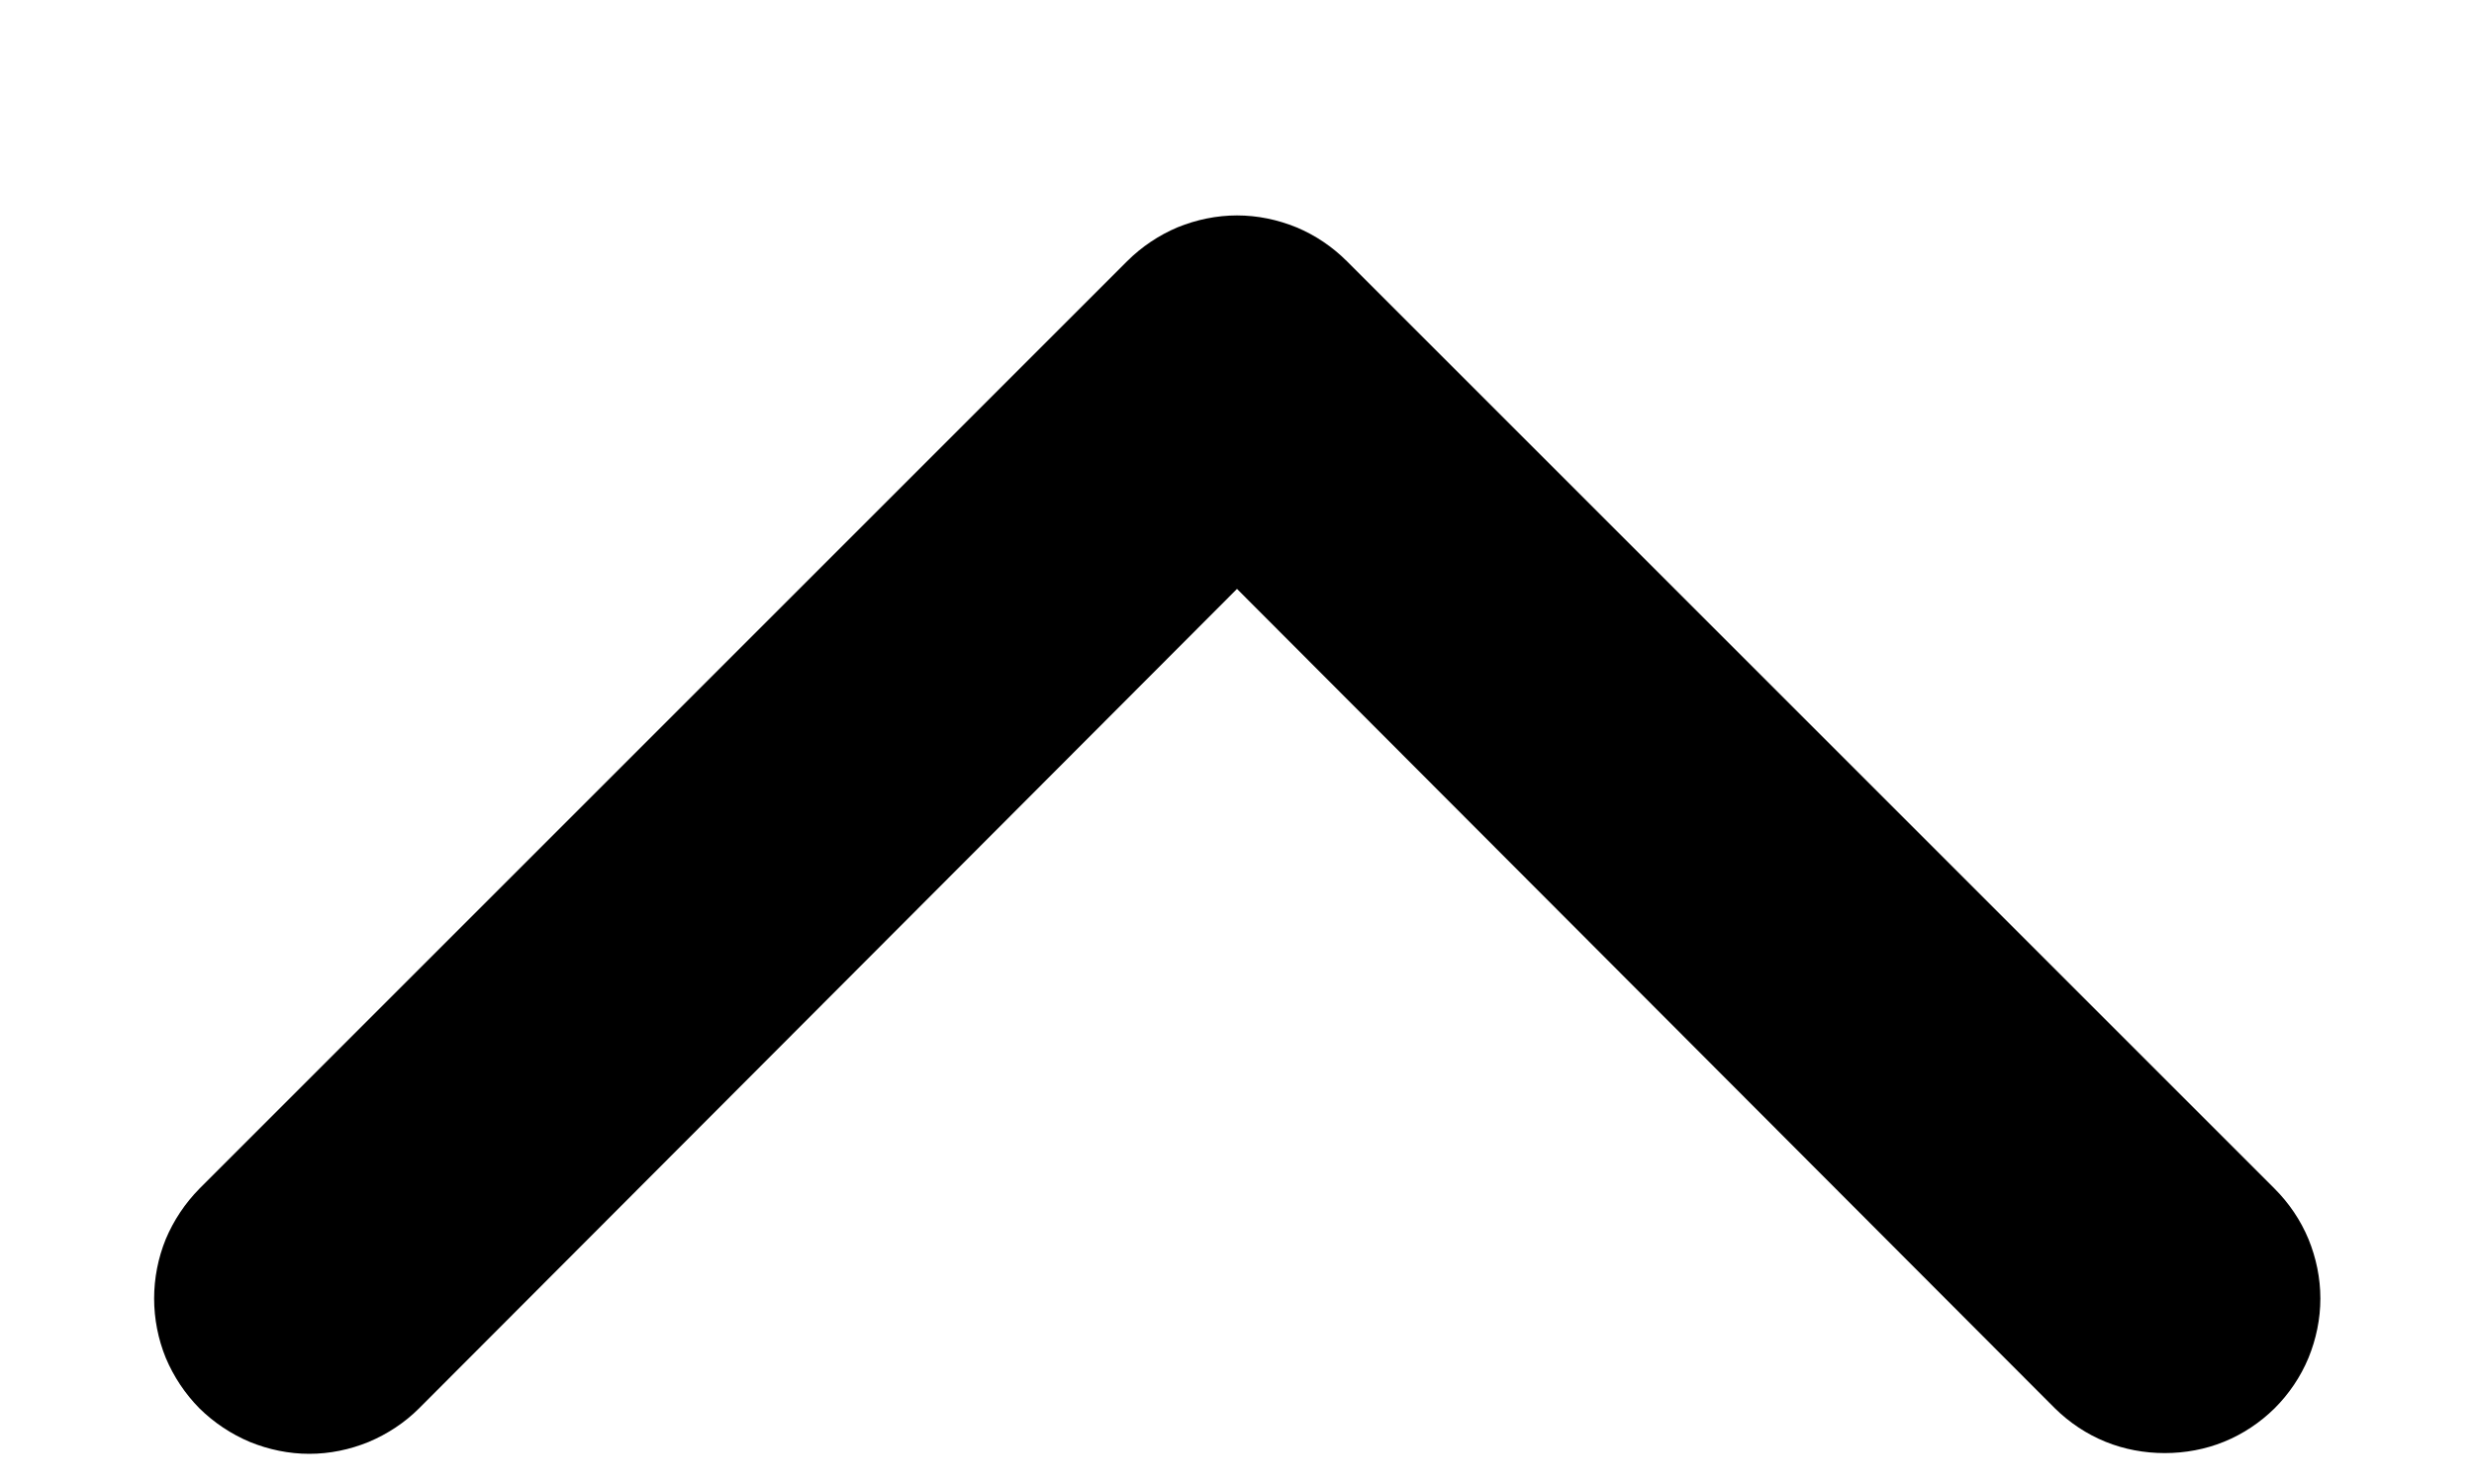
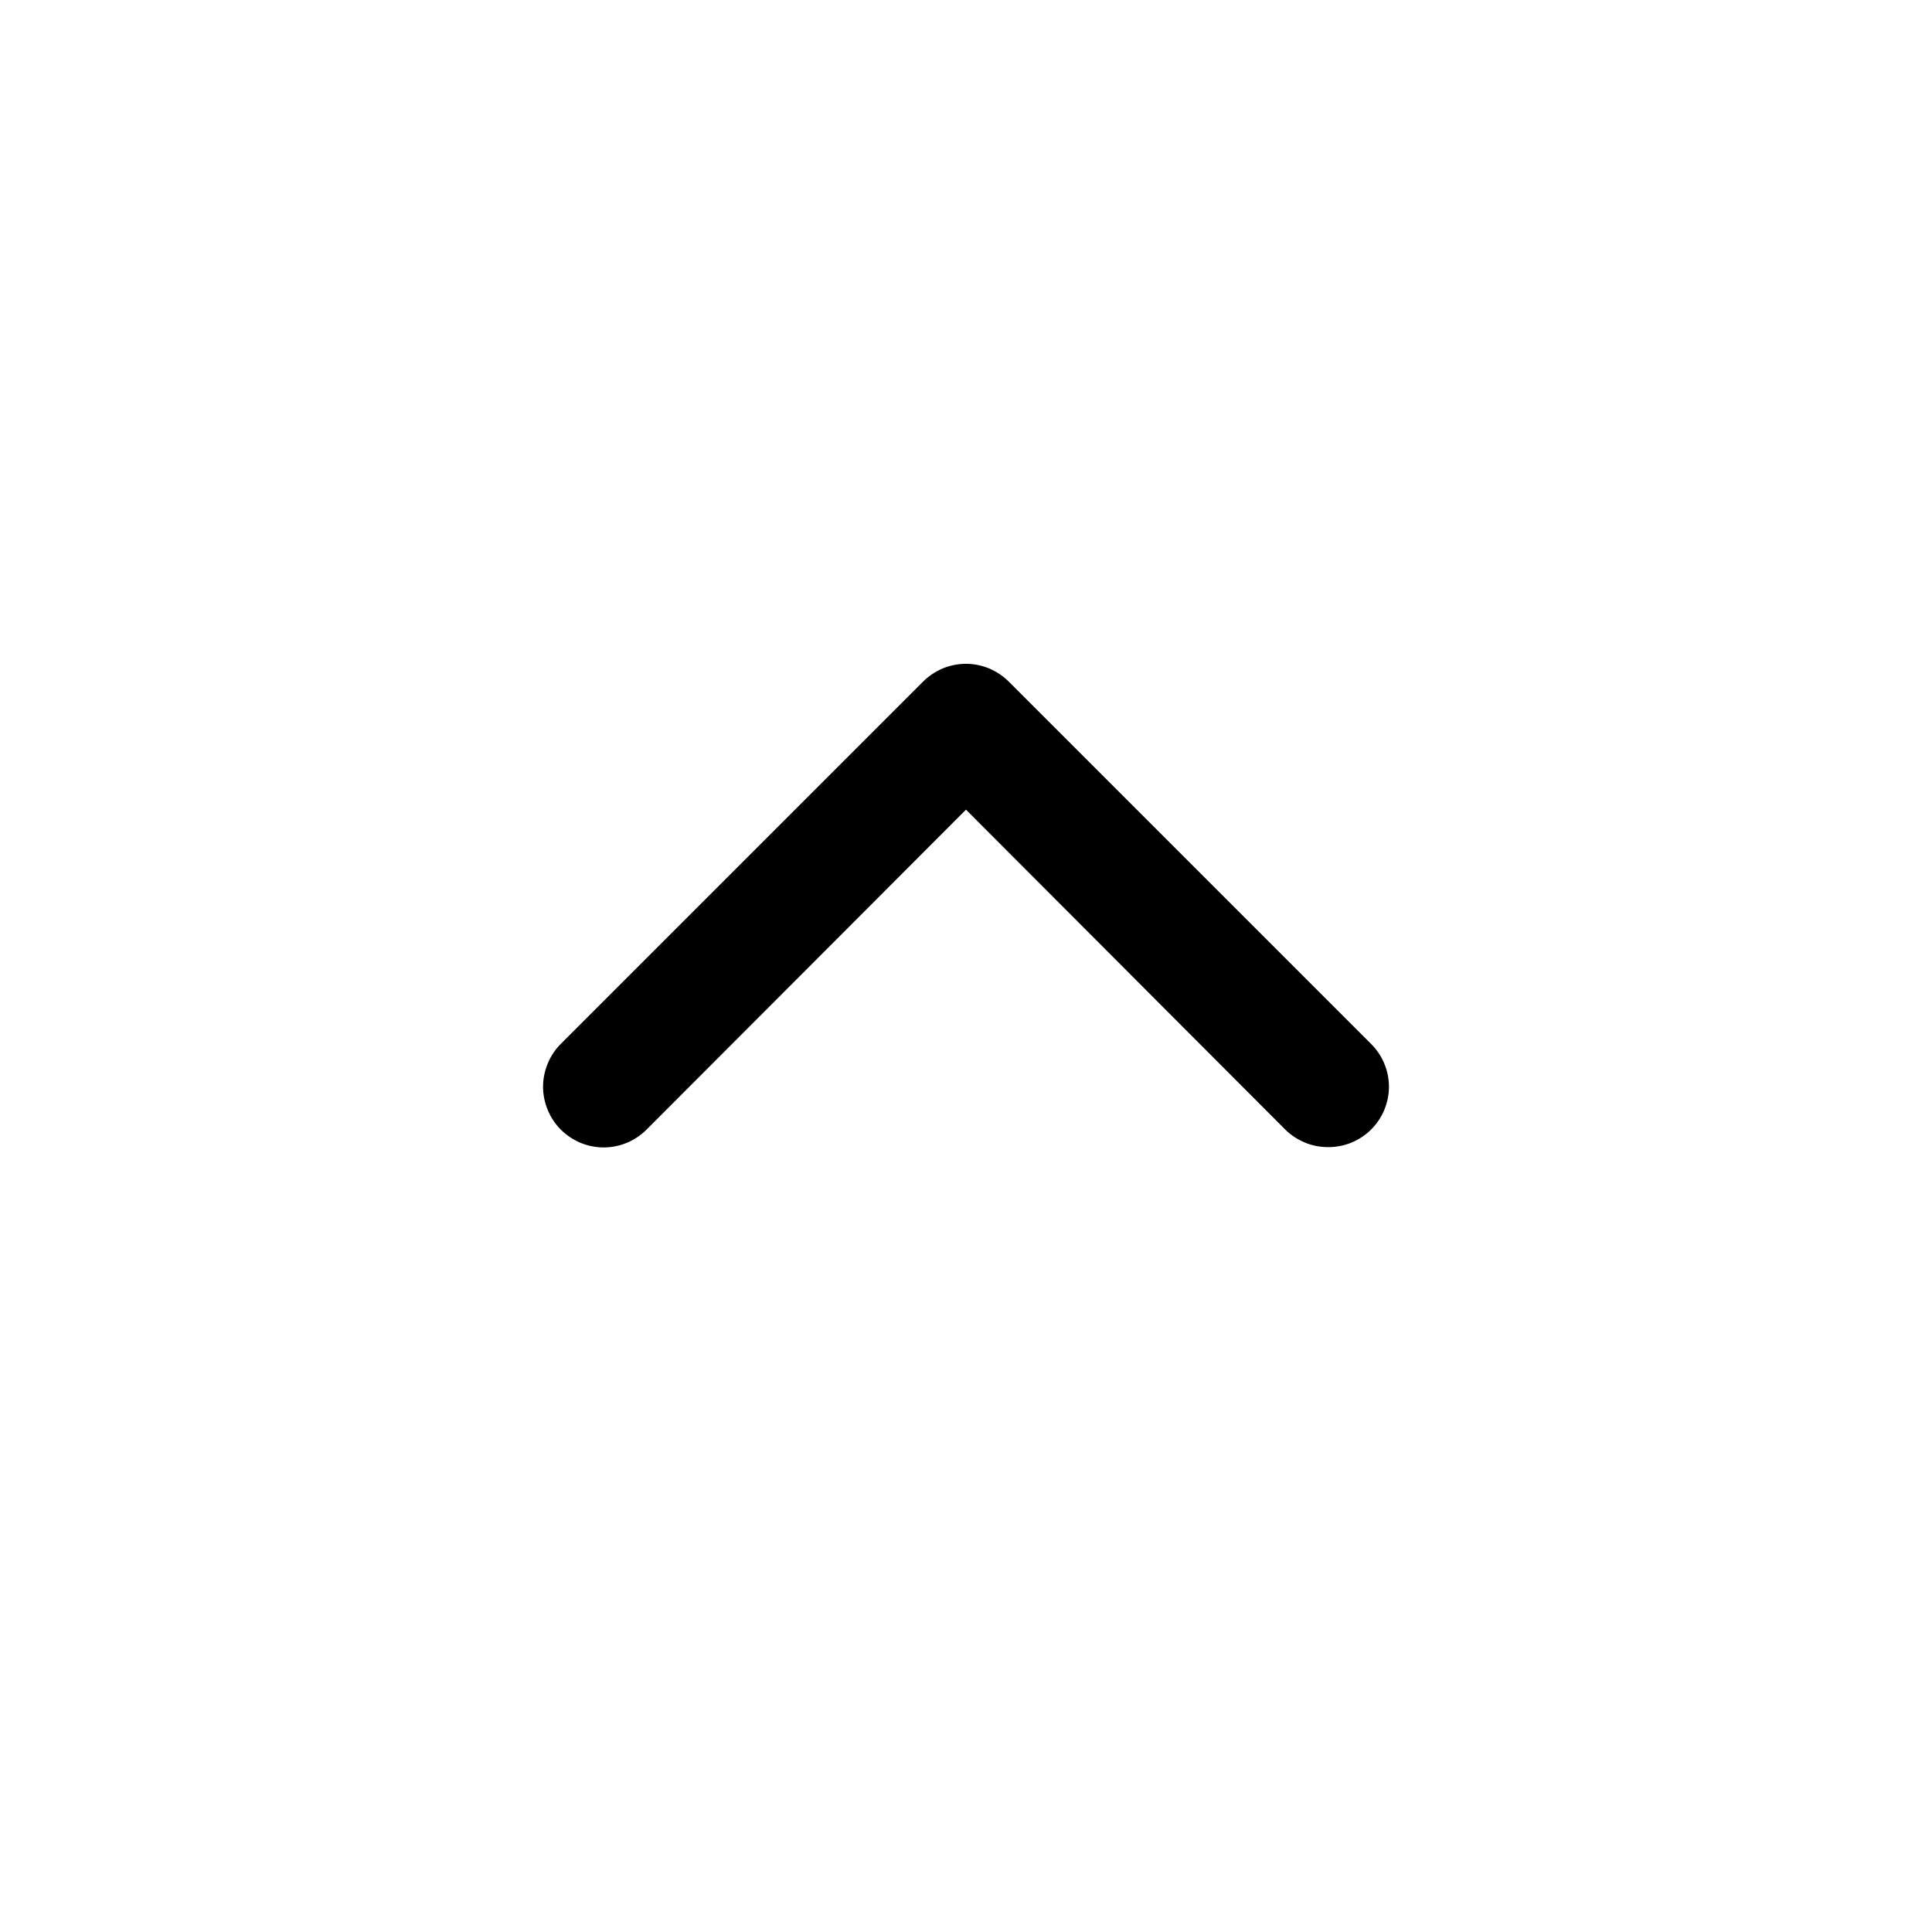
- <svg xmlns="http://www.w3.org/2000/svg" width="10" height="6" viewBox="0 0 10 6" fill="none">
-   <path d="M8.75 5.875C8.668 5.875 8.586 5.86 8.51 5.829C8.434 5.798 8.365 5.752 8.306 5.694L5 2.381L1.694 5.694C1.636 5.752 1.566 5.798 1.49 5.83C1.414 5.861 1.333 5.878 1.25 5.878C1.168 5.878 1.086 5.861 1.01 5.83C0.934 5.798 0.865 5.752 0.806 5.694C0.748 5.635 0.702 5.566 0.67 5.49C0.639 5.414 0.623 5.332 0.623 5.25C0.623 5.168 0.639 5.086 0.67 5.01C0.702 4.934 0.748 4.865 0.806 4.806L4.556 1.056C4.614 0.998 4.684 0.951 4.76 0.919C4.836 0.888 4.918 0.871 5 0.871C5.083 0.871 5.164 0.888 5.24 0.919C5.317 0.951 5.386 0.998 5.444 1.056L9.194 4.806C9.252 4.864 9.299 4.933 9.331 5.01C9.362 5.086 9.379 5.167 9.379 5.25C9.379 5.333 9.362 5.414 9.331 5.49C9.299 5.567 9.252 5.636 9.194 5.694C9.135 5.752 9.066 5.798 8.99 5.829C8.914 5.86 8.832 5.875 8.75 5.875Z" fill="currentColor" />
+ <svg xmlns="http://www.w3.org/2000/svg" width="12" height="12" viewBox="0 0 12 12" fill="none">
+   <path d="M8.25 7.125C8.2 7.125 8.151 7.116 8.106 7.097C8.06 7.078 8.018 7.051 7.983 7.016L6 5.029L4.016 7.016C3.981 7.051 3.939 7.079 3.894 7.098C3.848 7.117 3.799 7.127 3.75 7.127C3.7 7.127 3.651 7.117 3.605 7.098C3.56 7.079 3.518 7.051 3.483 7.016C3.448 6.981 3.421 6.94 3.402 6.894C3.383 6.848 3.373 6.799 3.373 6.75C3.373 6.701 3.383 6.652 3.402 6.606C3.421 6.56 3.448 6.519 3.483 6.484L5.733 4.234C5.768 4.199 5.81 4.171 5.855 4.152C5.901 4.133 5.95 4.123 6 4.123C6.049 4.123 6.098 4.133 6.144 4.152C6.189 4.171 6.231 4.199 6.266 4.234L8.516 6.484C8.551 6.519 8.579 6.56 8.598 6.606C8.617 6.651 8.627 6.7 8.627 6.75C8.627 6.799 8.617 6.848 8.598 6.894C8.579 6.94 8.551 6.981 8.516 7.016C8.481 7.051 8.439 7.078 8.394 7.097C8.348 7.116 8.299 7.125 8.25 7.125Z" fill="currentColor" />
</svg>
